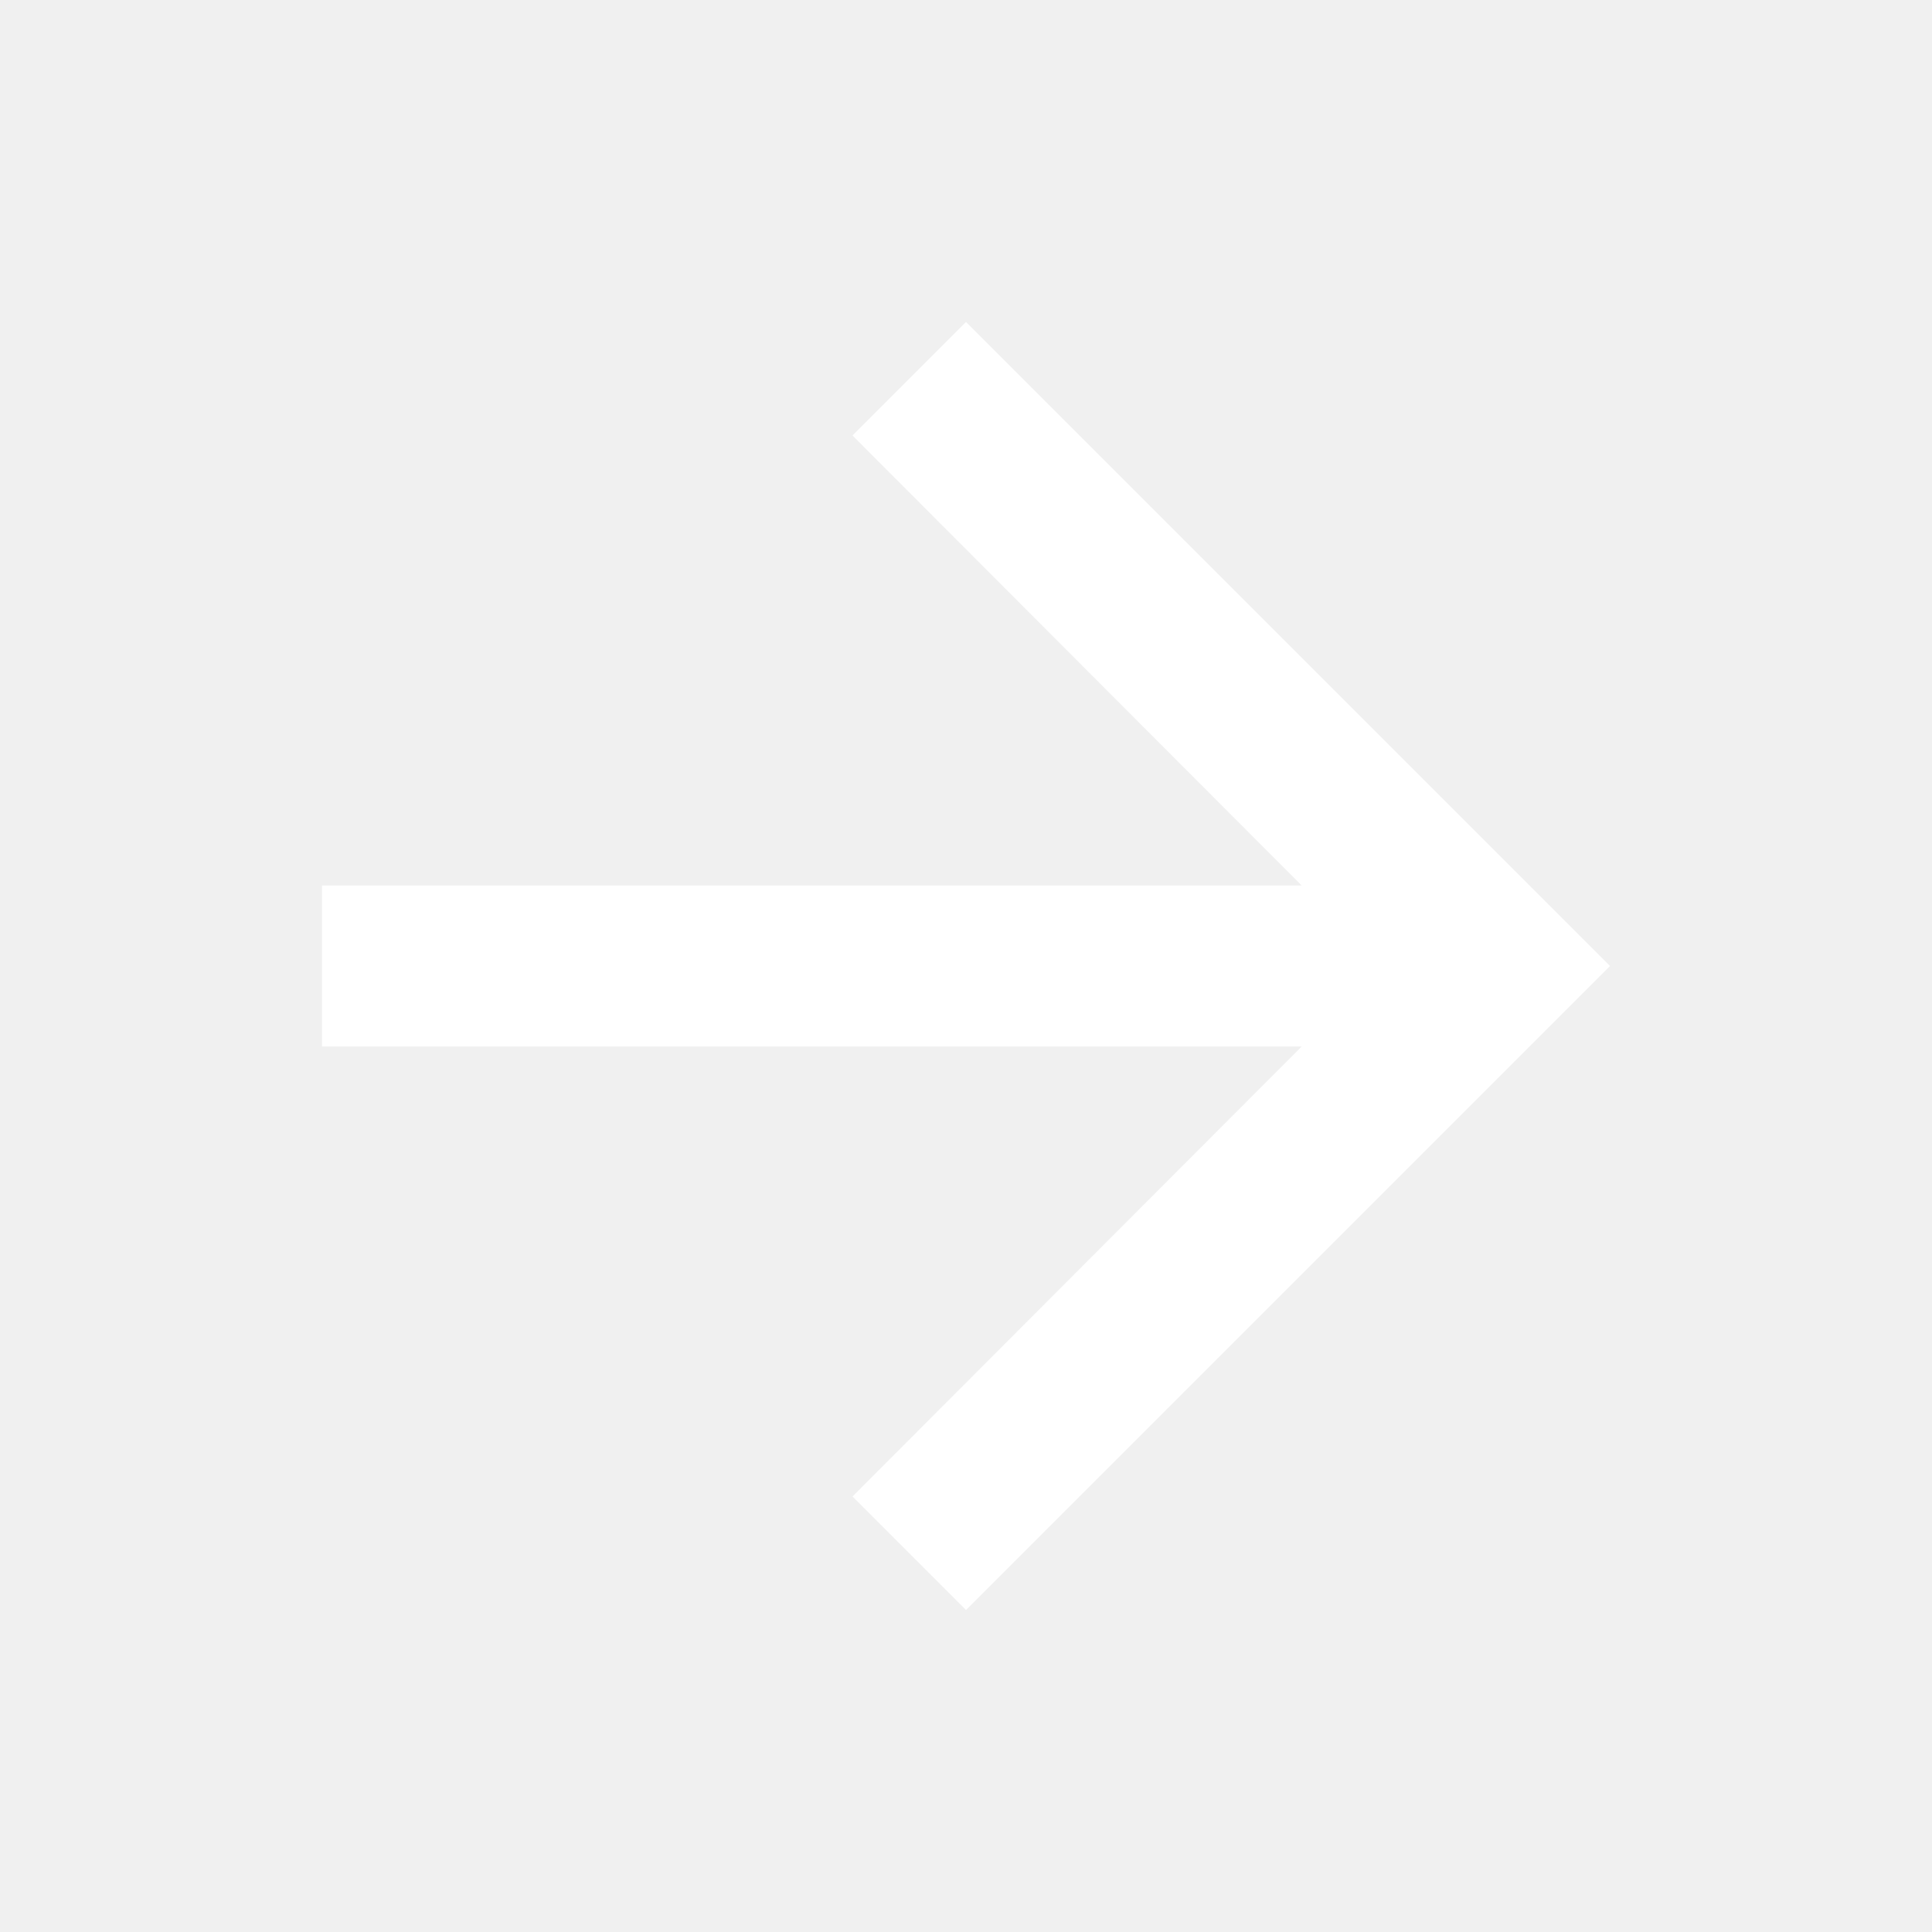
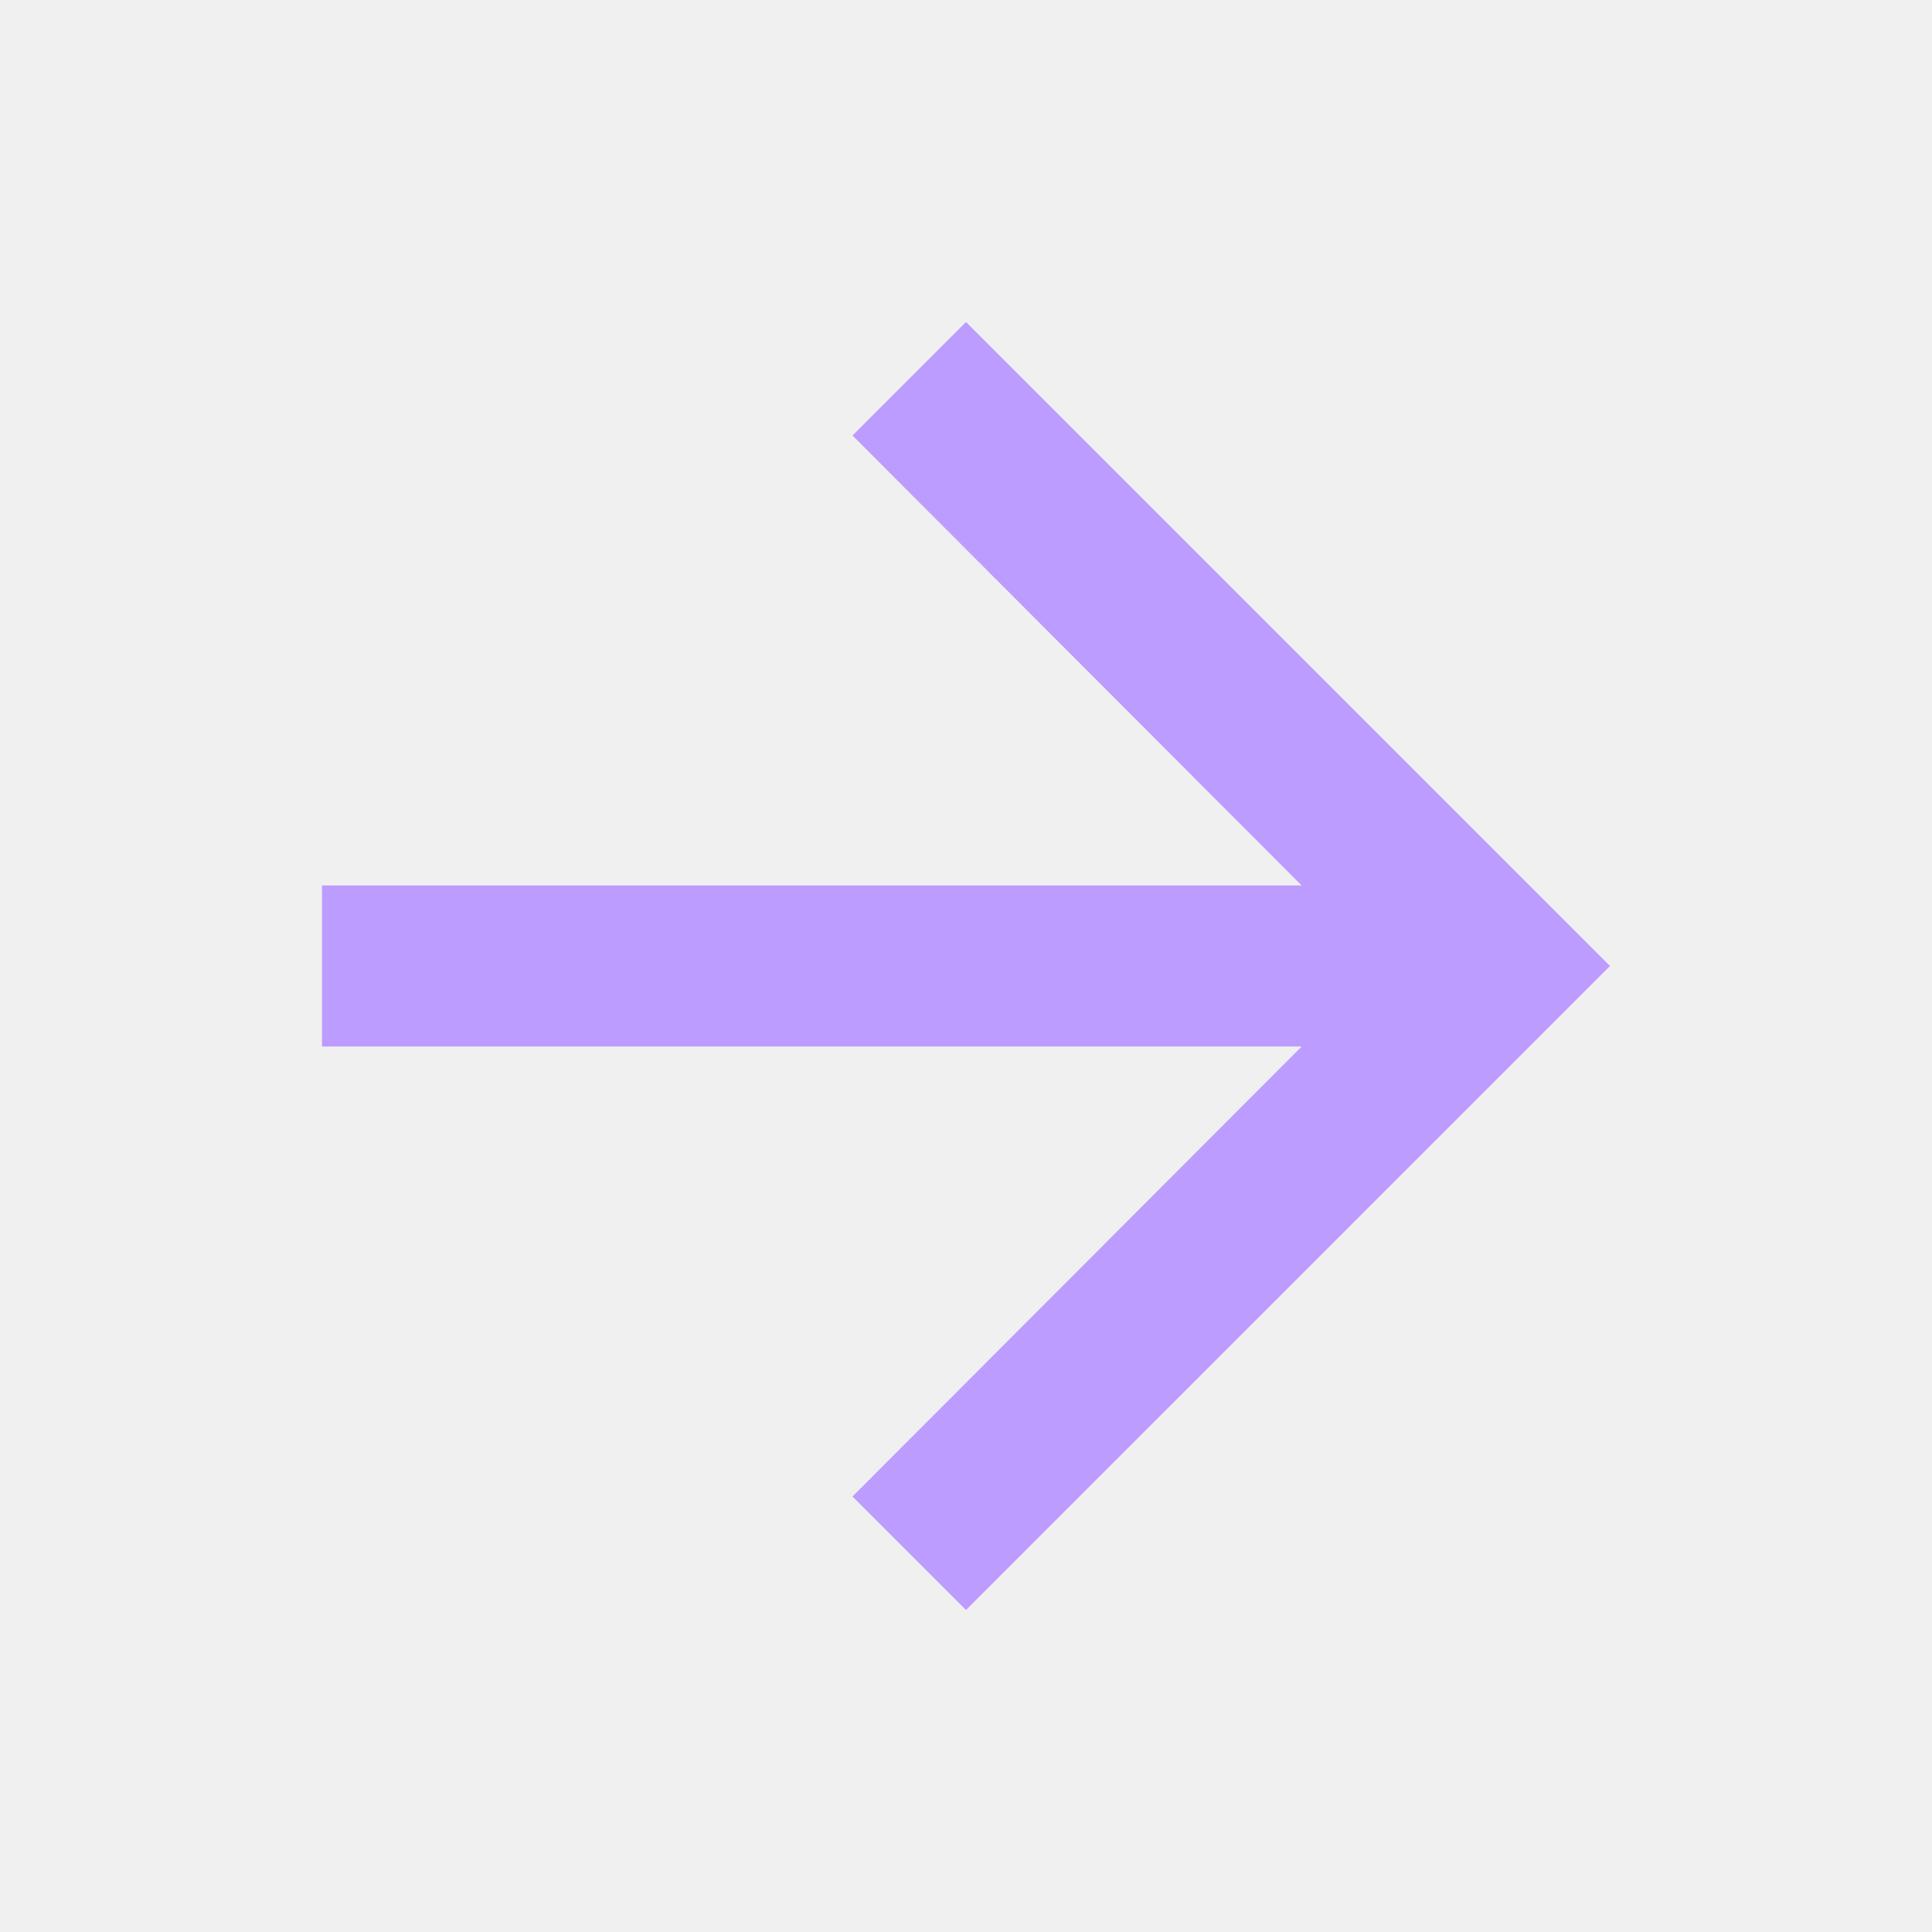
- <svg xmlns="http://www.w3.org/2000/svg" height="24" viewBox="0 0 24 24" width="24">
+ <svg xmlns="http://www.w3.org/2000/svg" width="24" height="24" viewBox="0 0 24 24">
  <path d="M0 0h24v24H0z" fill="none" />
-   <path d="M12 4l-1.41 1.41L16.17 11H4v2h12.17l-5.58 5.59L12 20l8-8z" fill="#ffffff" />
+   <path d="M12 4l-1.41 1.41L16.17 11H4v2h12.17l-5.58 5.59L12 20l8-8z" fill="#BC9CFF" />
</svg>
